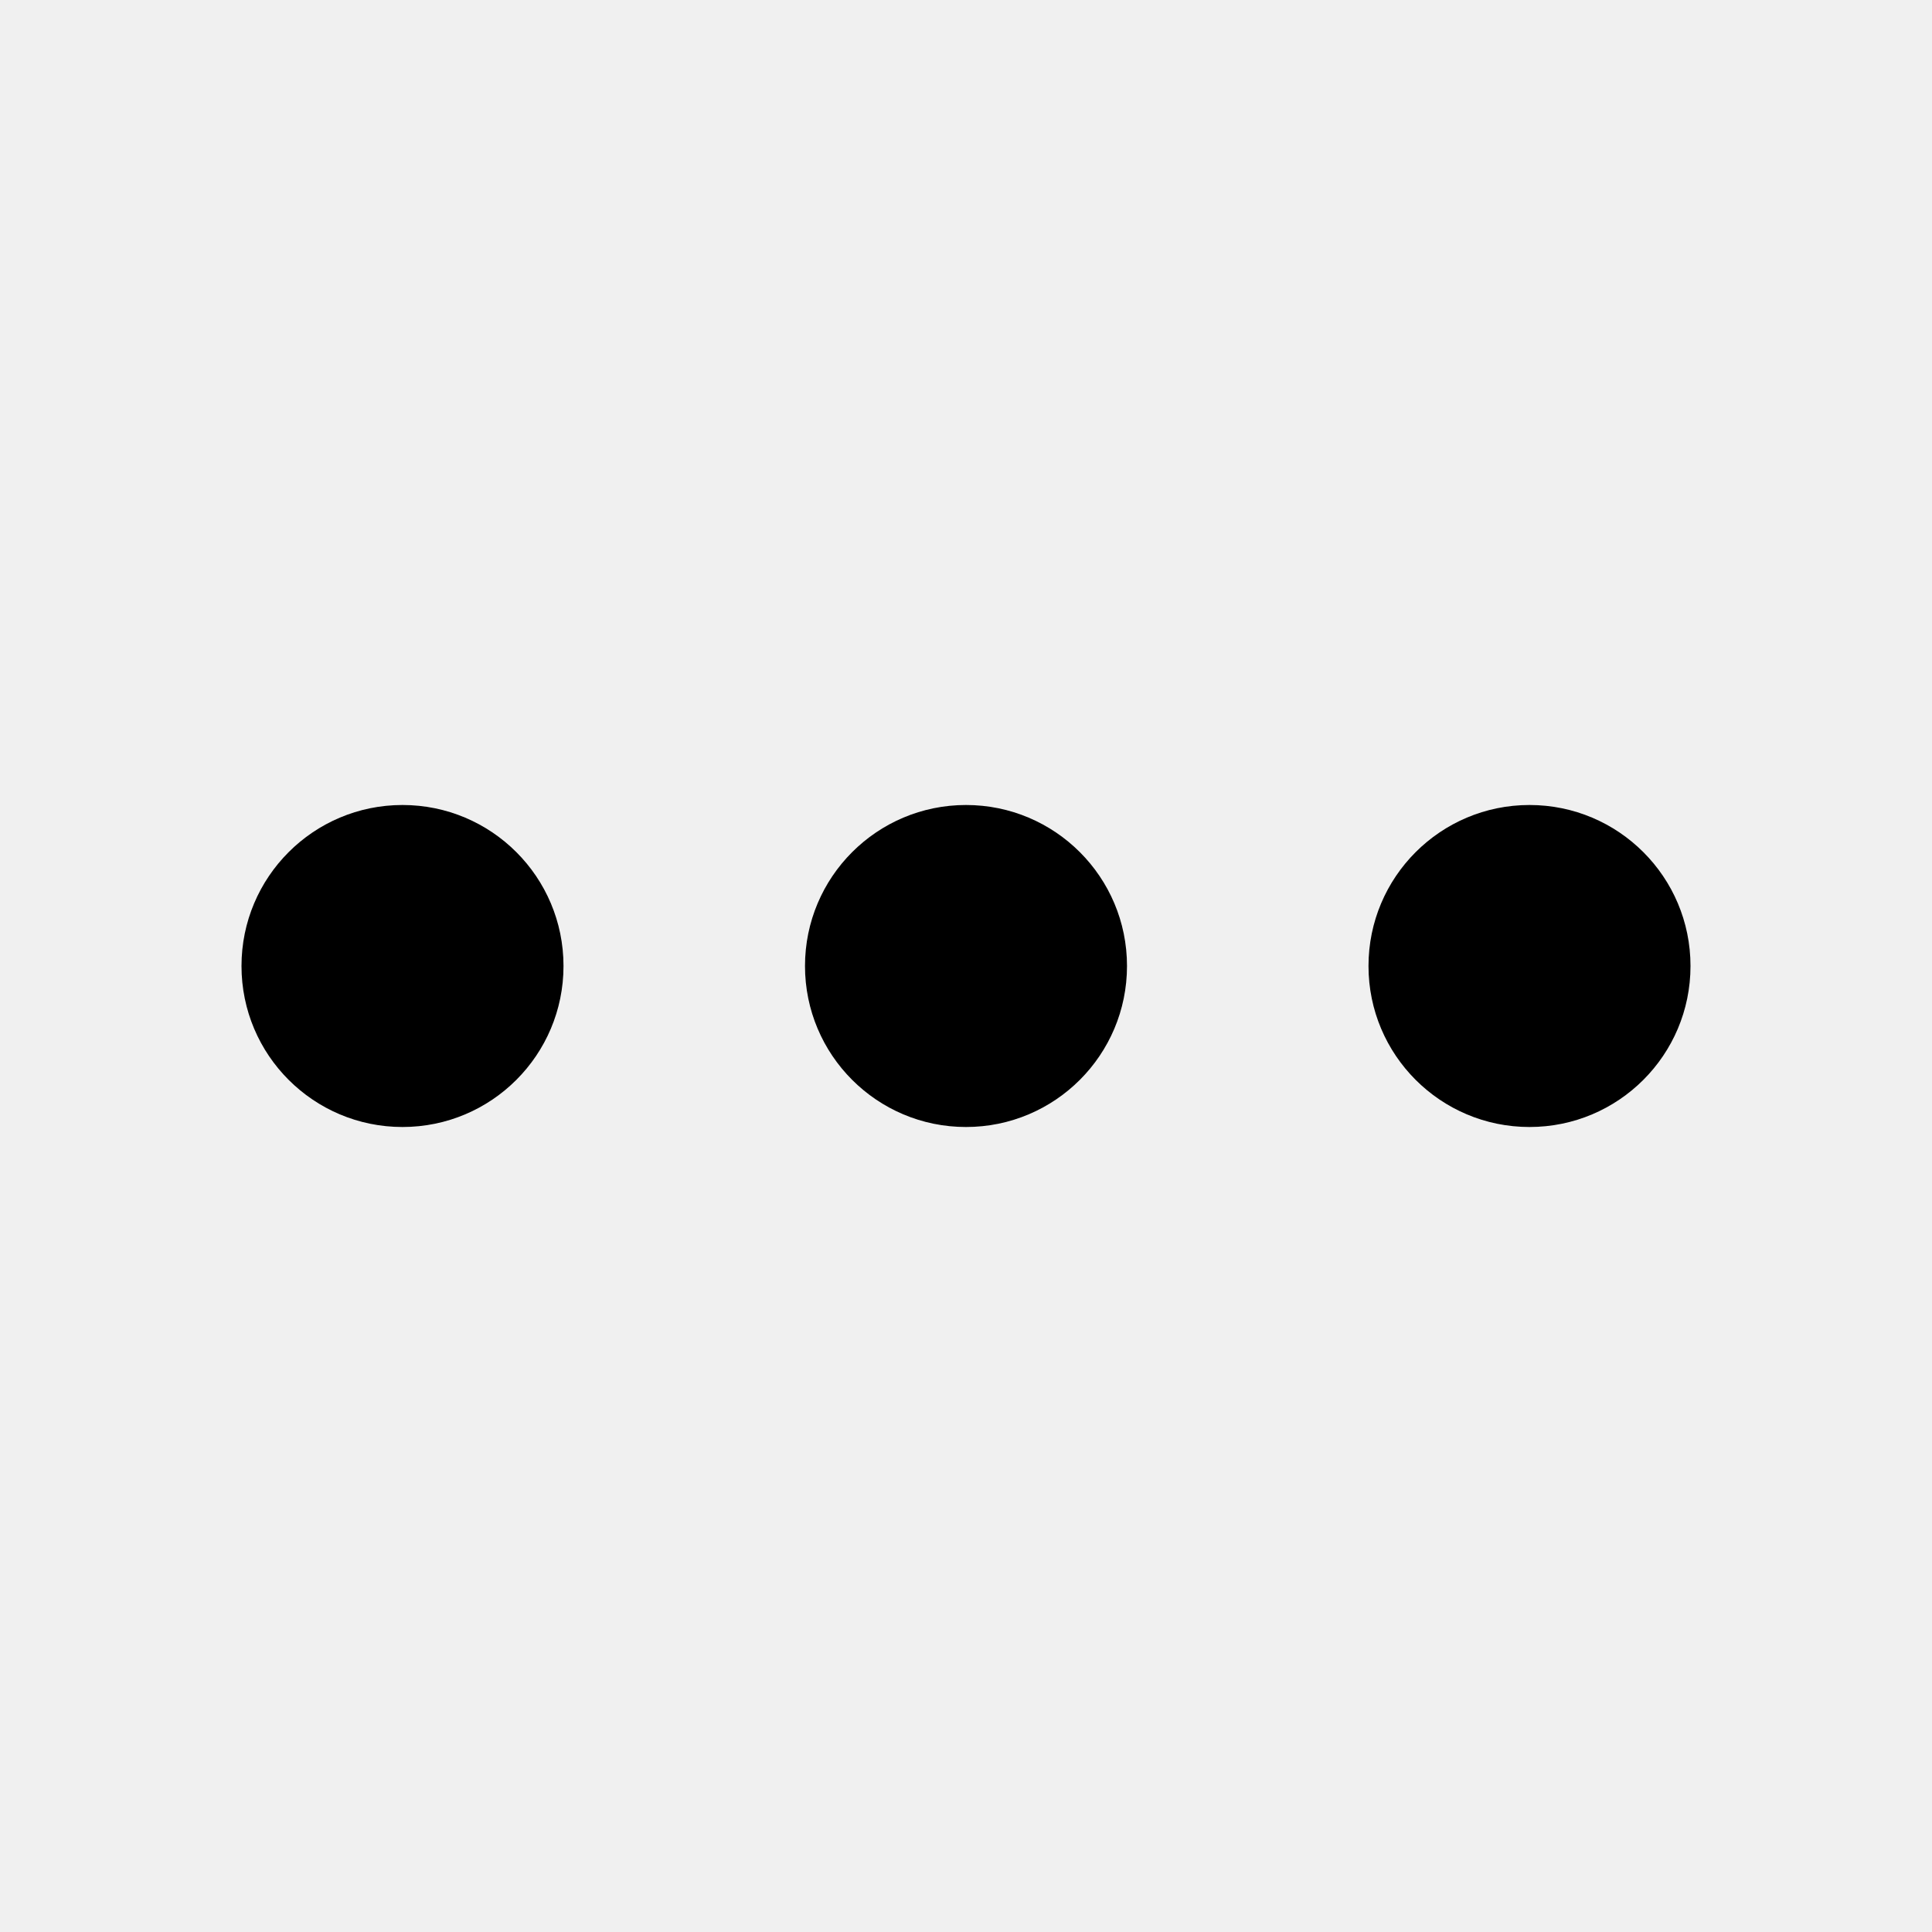
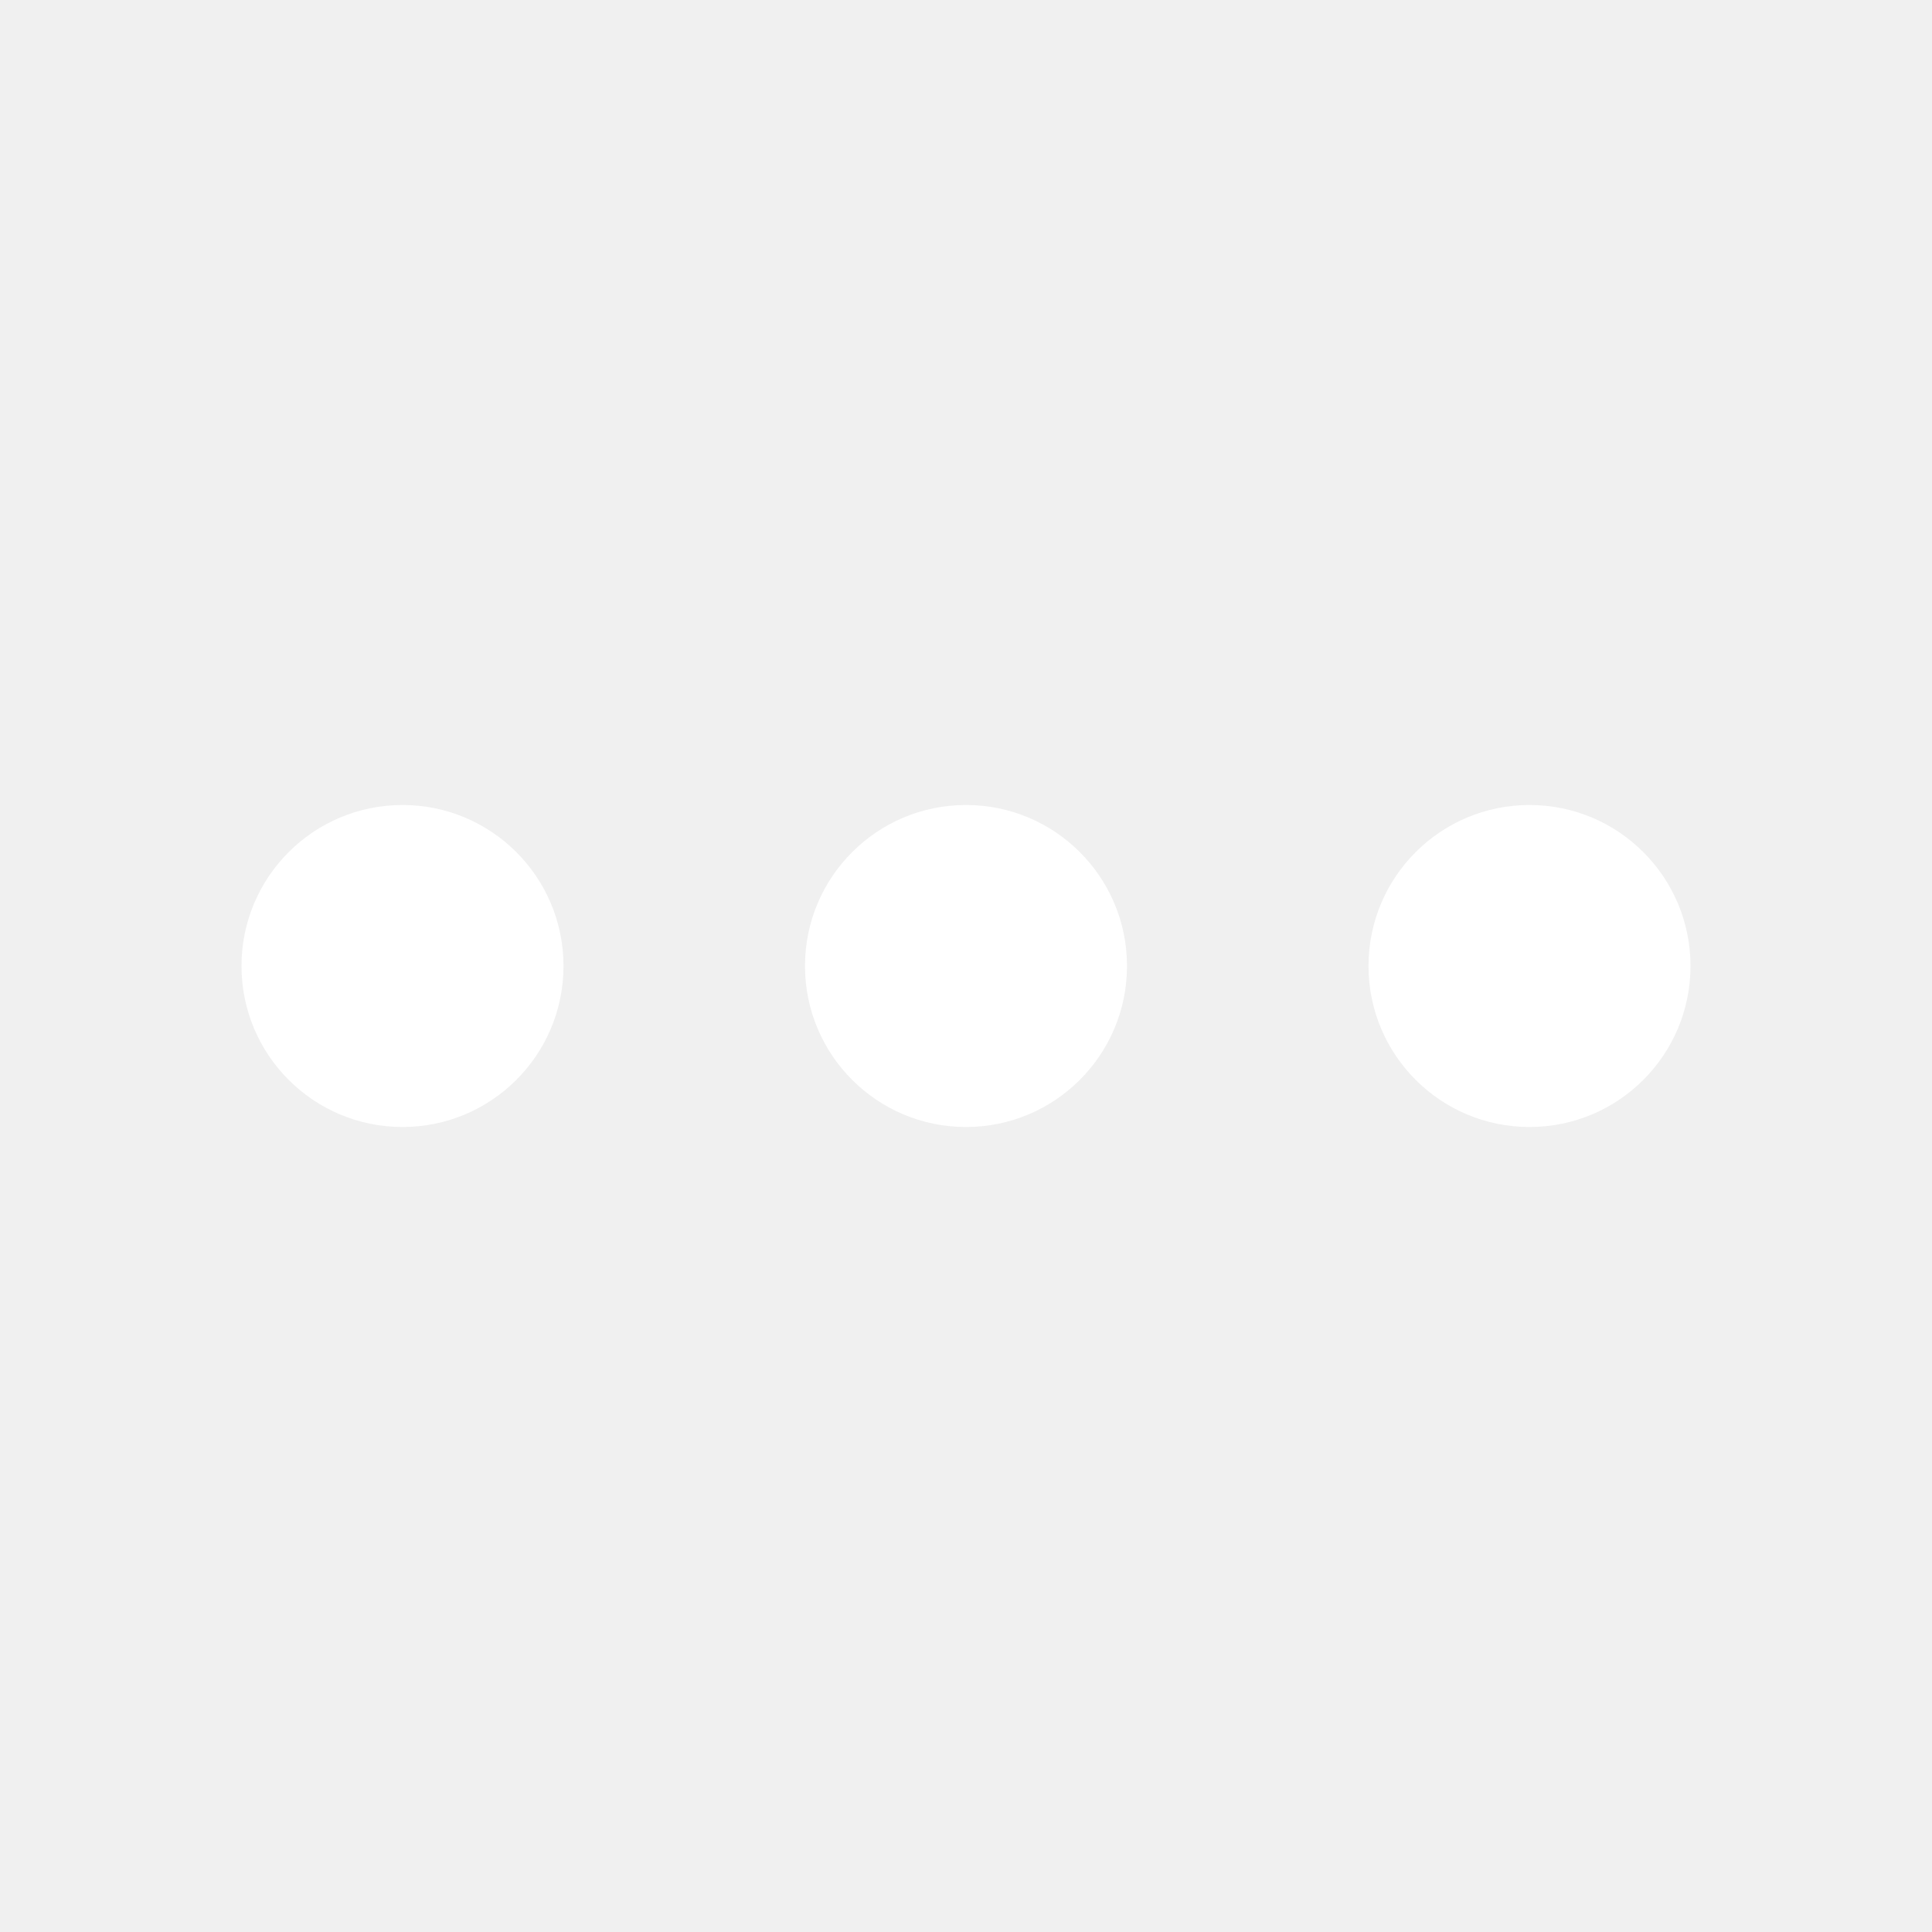
<svg xmlns="http://www.w3.org/2000/svg" width="24" height="24" viewBox="0 0 24 24" fill="none">
  <g clip-path="url(#clip0_301_4286)">
-     <path d="M12 14C13.105 14 14 13.105 14 12C14 10.895 13.105 10 12 10C10.895 10 10 10.895 10 12C10 13.105 10.895 14 12 14Z" fill="black" />
-     <path d="M19 14C20.105 14 21 13.105 21 12C21 10.895 20.105 10 19 10C17.895 10 17 10.895 17 12C17 13.105 17.895 14 19 14Z" fill="black" />
-     <path d="M5 14C6.105 14 7 13.105 7 12C7 10.895 6.105 10 5 10C3.895 10 3 10.895 3 12C3 13.105 3.895 14 5 14Z" fill="black" />
+     <path d="M12 14C13.105 14 14 13.105 14 12C14 10.895 13.105 10 12 10C10.895 10 10 10.895 10 12C10 13.105 10.895 14 12 14Z" fill="white" />
+     <path d="M19 14C20.105 14 21 13.105 21 12C21 10.895 20.105 10 19 10C17.895 10 17 10.895 17 12C17 13.105 17.895 14 19 14Z" fill="white" />
+     <path d="M5 14C6.105 14 7 13.105 7 12C7 10.895 6.105 10 5 10C3.895 10 3 10.895 3 12C3 13.105 3.895 14 5 14Z" fill="white" />
  </g>
  <defs>
    <clipPath id="clip0_301_4286">
      <rect width="24" height="24" fill="white" />
    </clipPath>
  </defs>
</svg>
